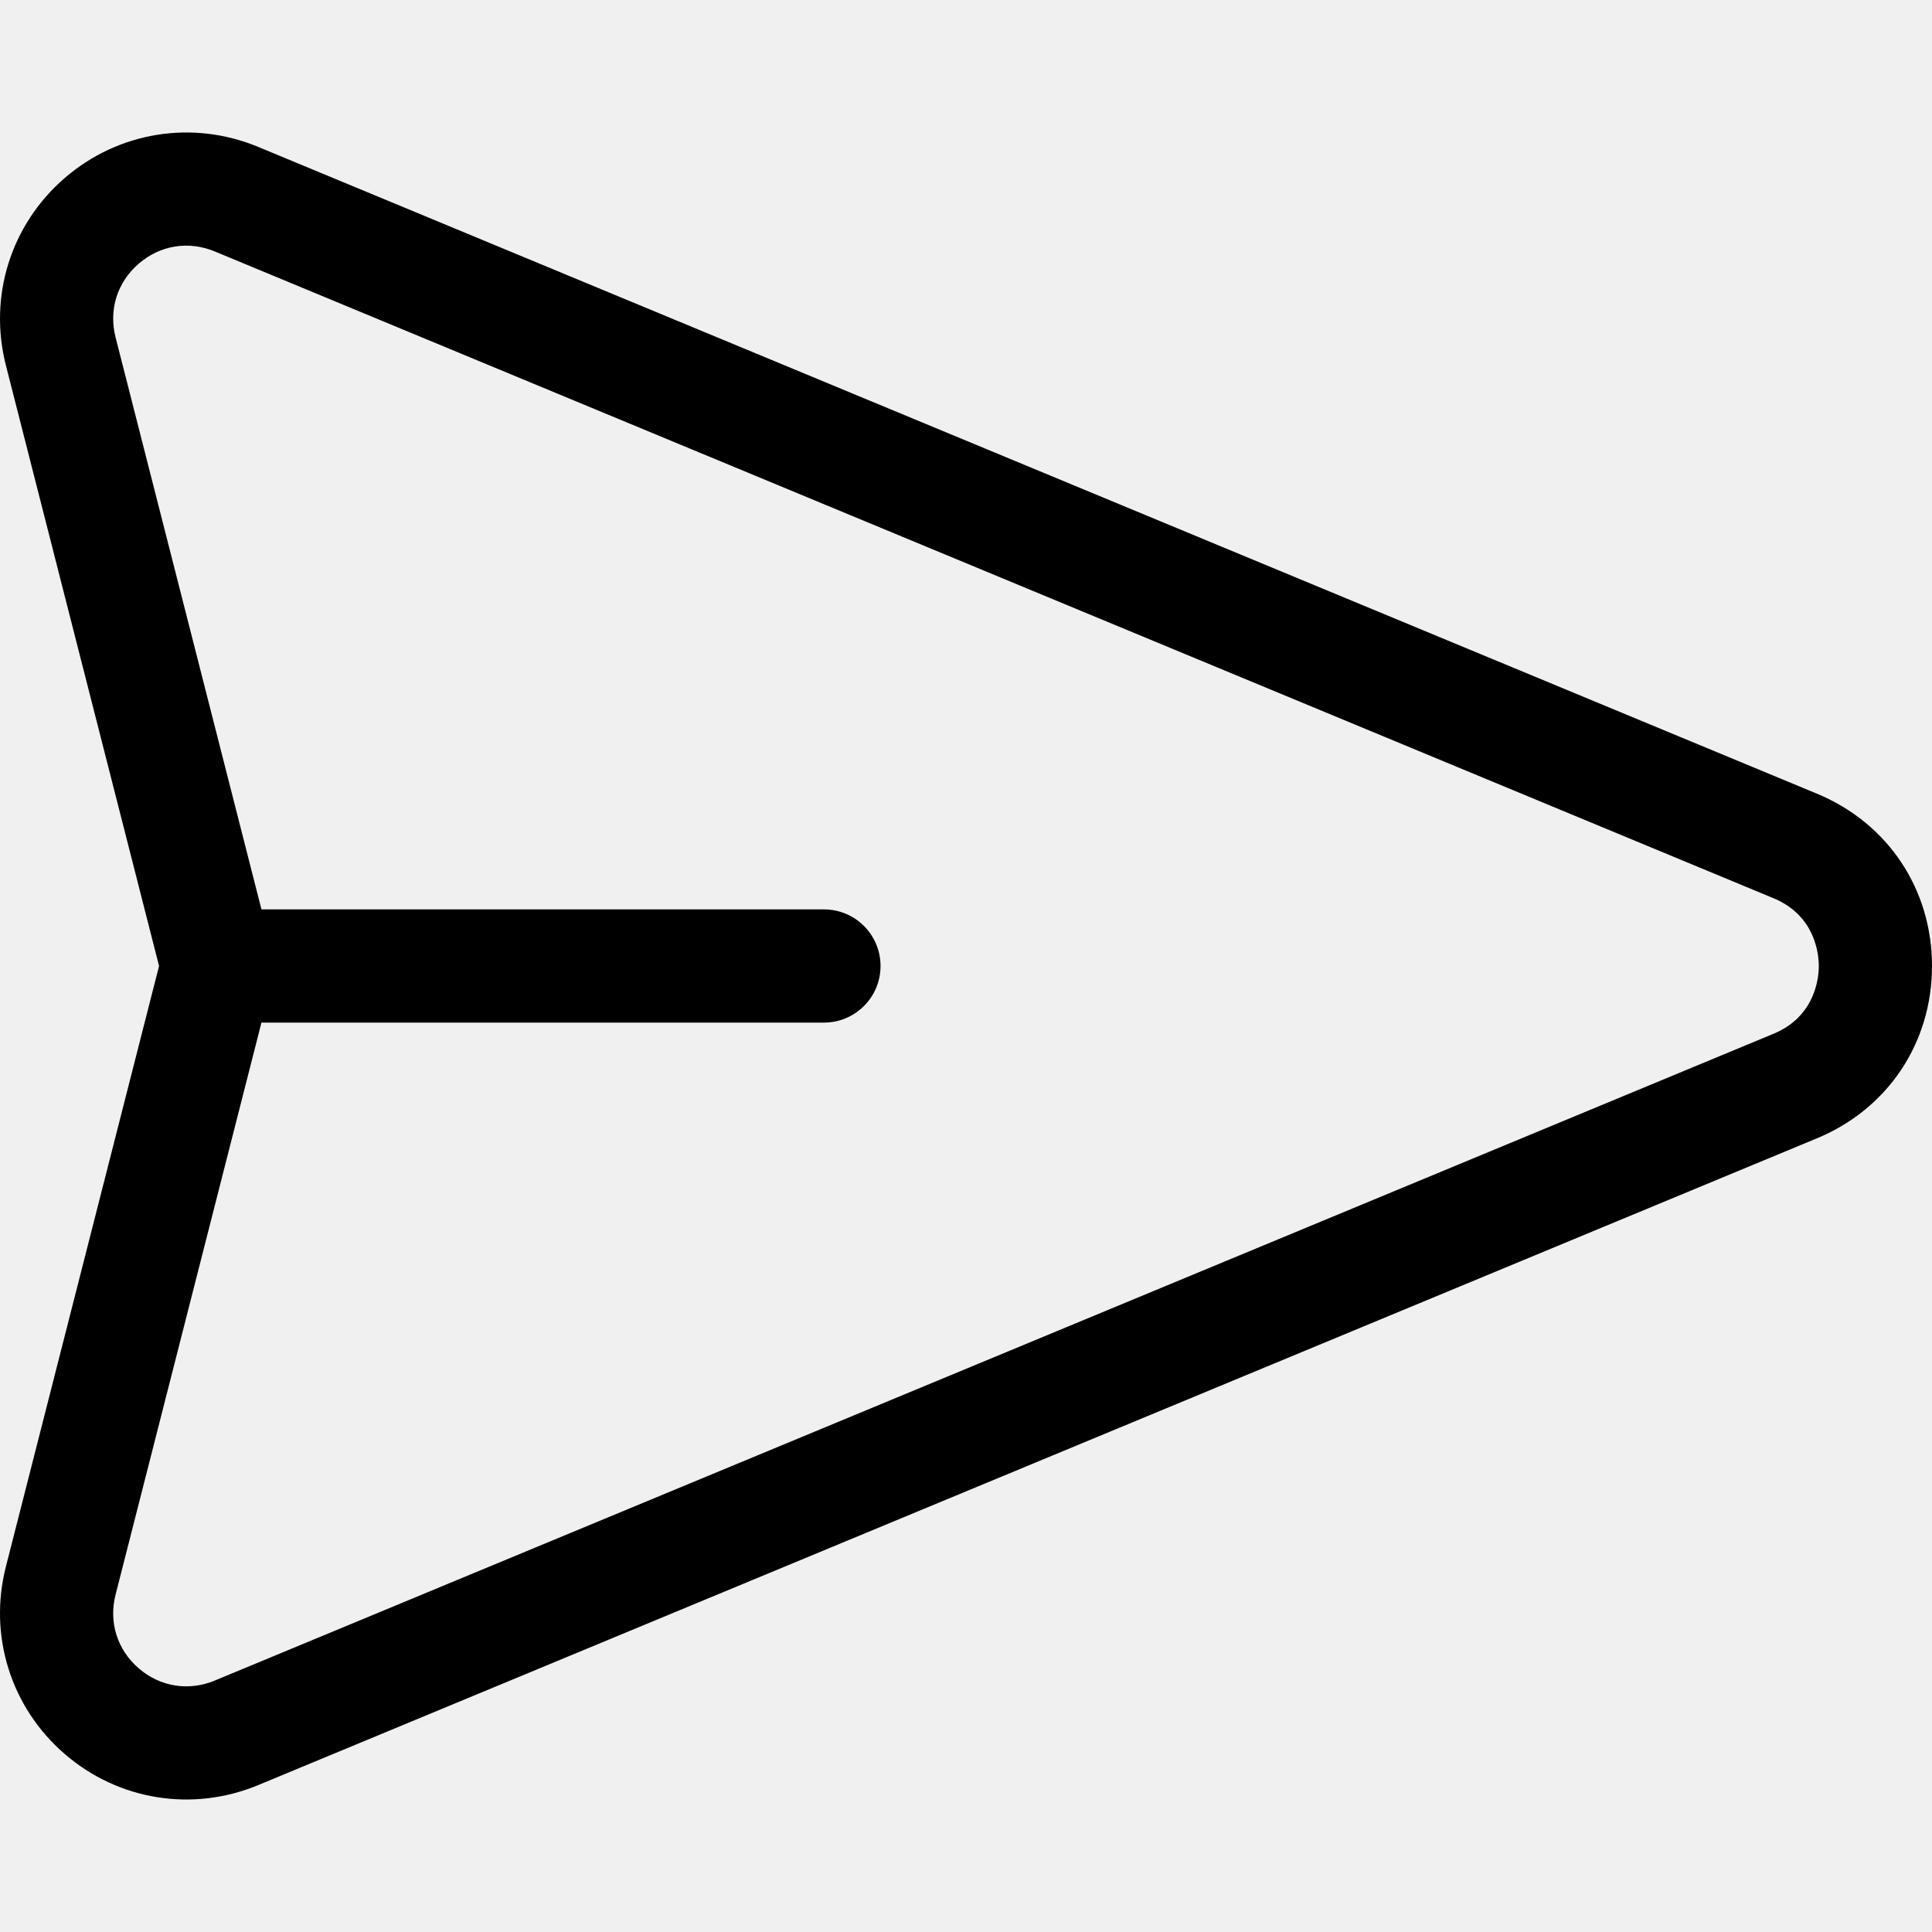
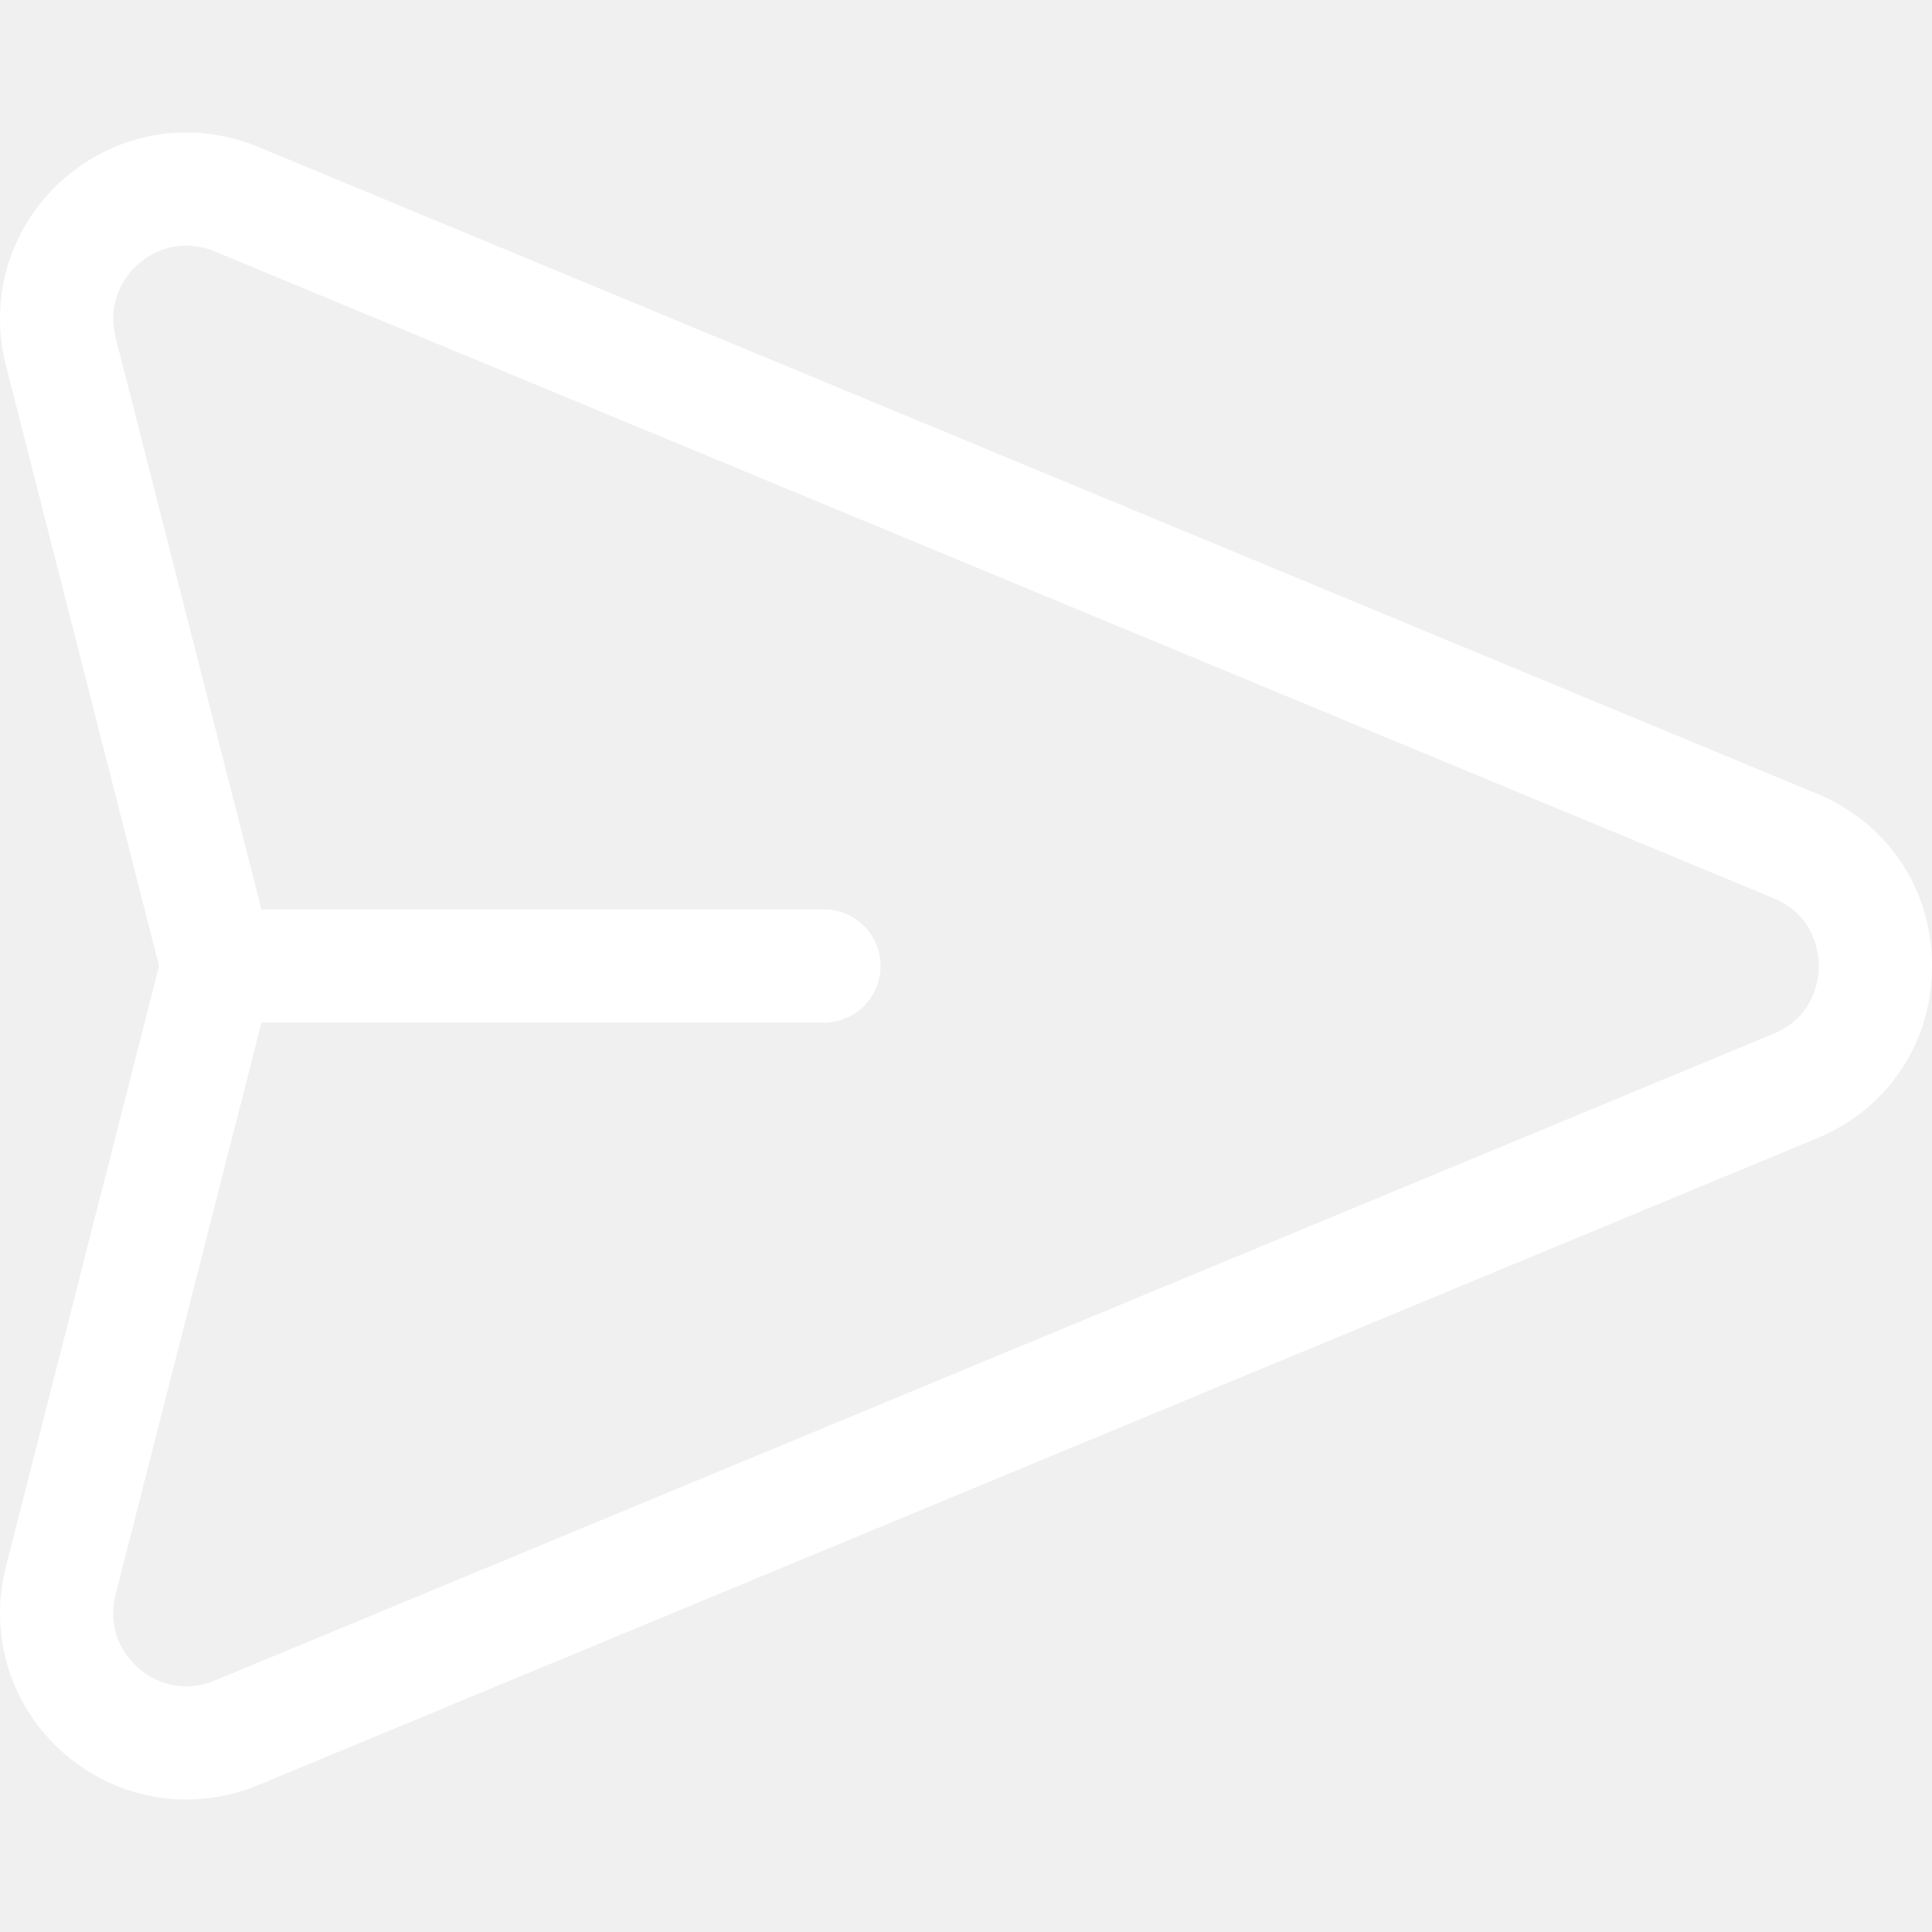
- <svg xmlns="http://www.w3.org/2000/svg" version="1.1" id="Capa_1" x="0px" y="0px" viewBox="0 0 512 512" style="enable-background:new 0 0 512 512;" xml:space="preserve">
+ <svg xmlns="http://www.w3.org/2000/svg" fill="#fff" version="1.1" id="Capa_1" x="0px" y="0px" viewBox="0 0 512 512" style="enable-background:new 0 0 512 512;" xml:space="preserve">
  <g>
    <g>
      <path d="M481.508,210.335L68.414,38.926c-17.403-7.222-37.063-4.045-51.309,8.287C2.859,59.547-3.099,78.55,1.557,96.808    L42.151,256L1.557,415.192c-4.656,18.258,1.301,37.261,15.547,49.595c14.273,12.358,33.938,15.495,51.31,8.287l413.094-171.409    C500.316,293.861,512,276.363,512,256C512,235.637,500.316,218.139,481.508,210.335z M470.009,273.955L56.916,445.364    c-6.947,2.881-14.488,1.665-20.175-3.259c-5.686-4.923-7.971-12.212-6.113-19.501L69.287,271h149.065    c8.285,0,15.001-6.716,15.001-15.001c0-8.285-6.716-15.001-15.001-15.001H69.288L30.628,89.396    c-1.858-7.288,0.427-14.578,6.113-19.501c5.686-4.923,13.225-6.141,20.174-3.259l413.094,171.409    c11.125,4.616,11.99,14.91,11.99,17.955S481.134,269.339,470.009,273.955z" />
    </g>
  </g>
  <g>
</g>
  <g>
</g>
  <g>
</g>
  <g>
</g>
  <g>
</g>
  <g>
</g>
  <g>
</g>
  <g>
</g>
  <g>
</g>
  <g>
</g>
  <g>
</g>
  <g>
</g>
  <g>
</g>
  <g>
</g>
  <g>
</g>
</svg>
